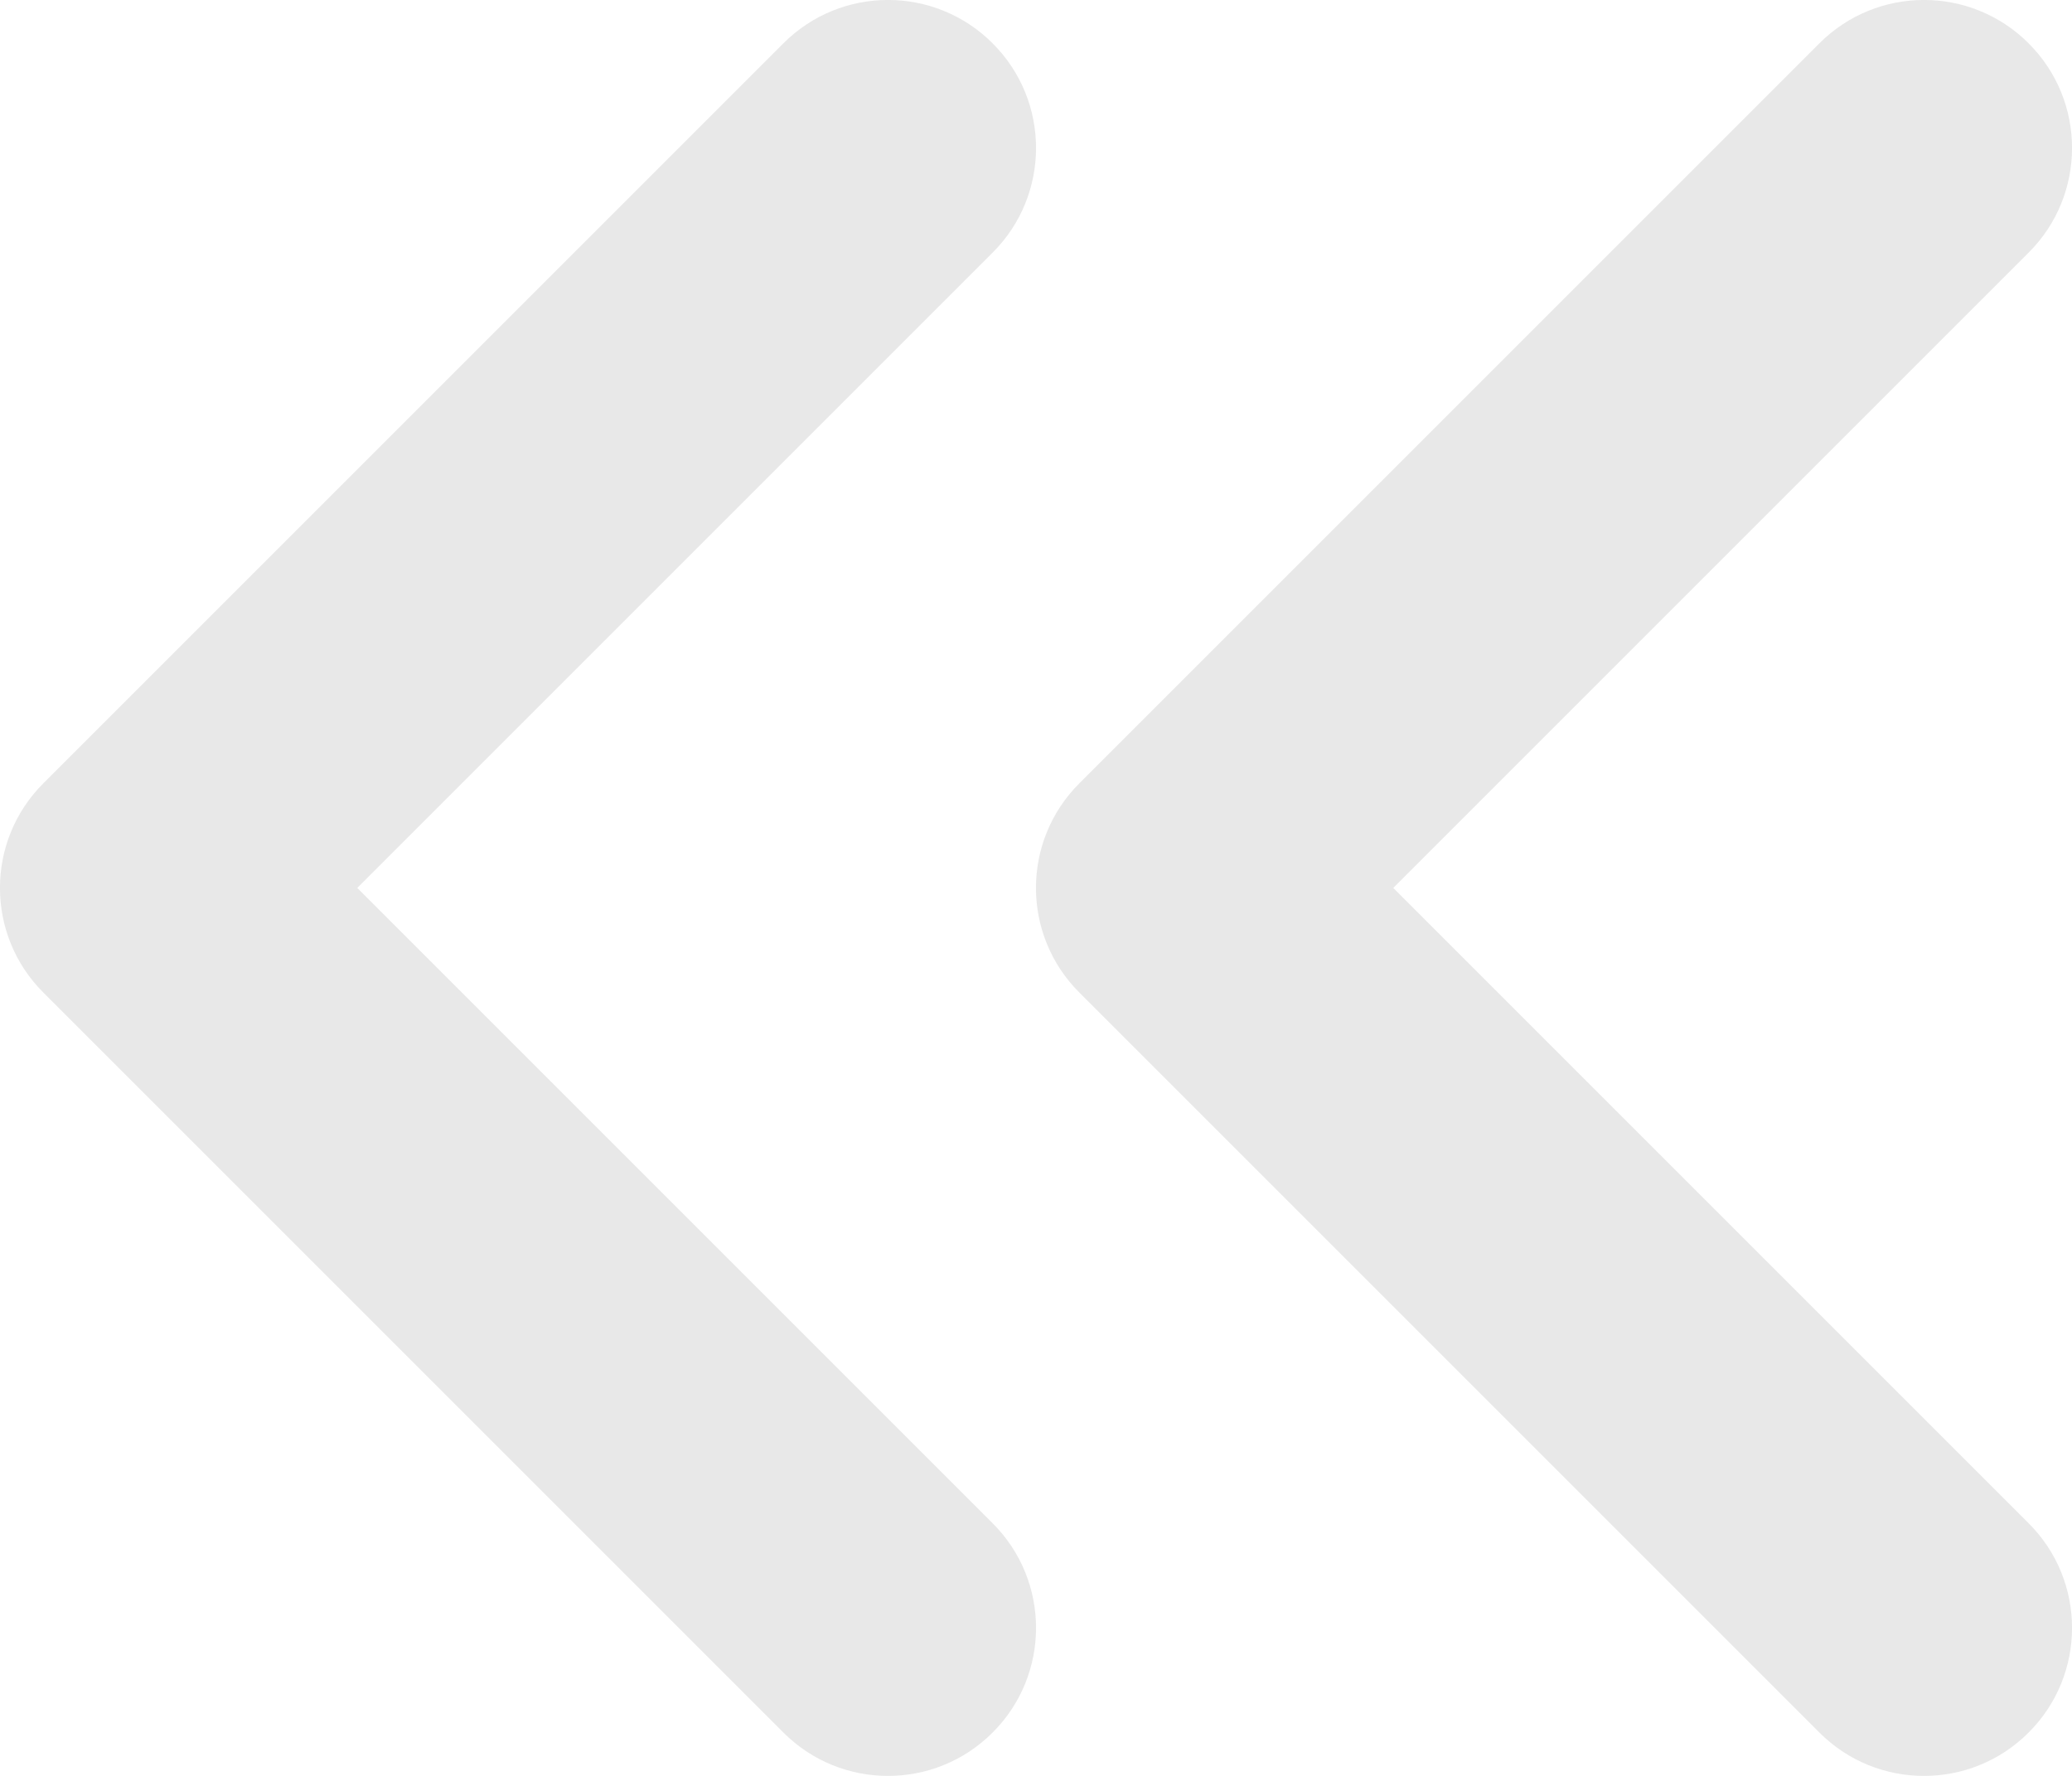
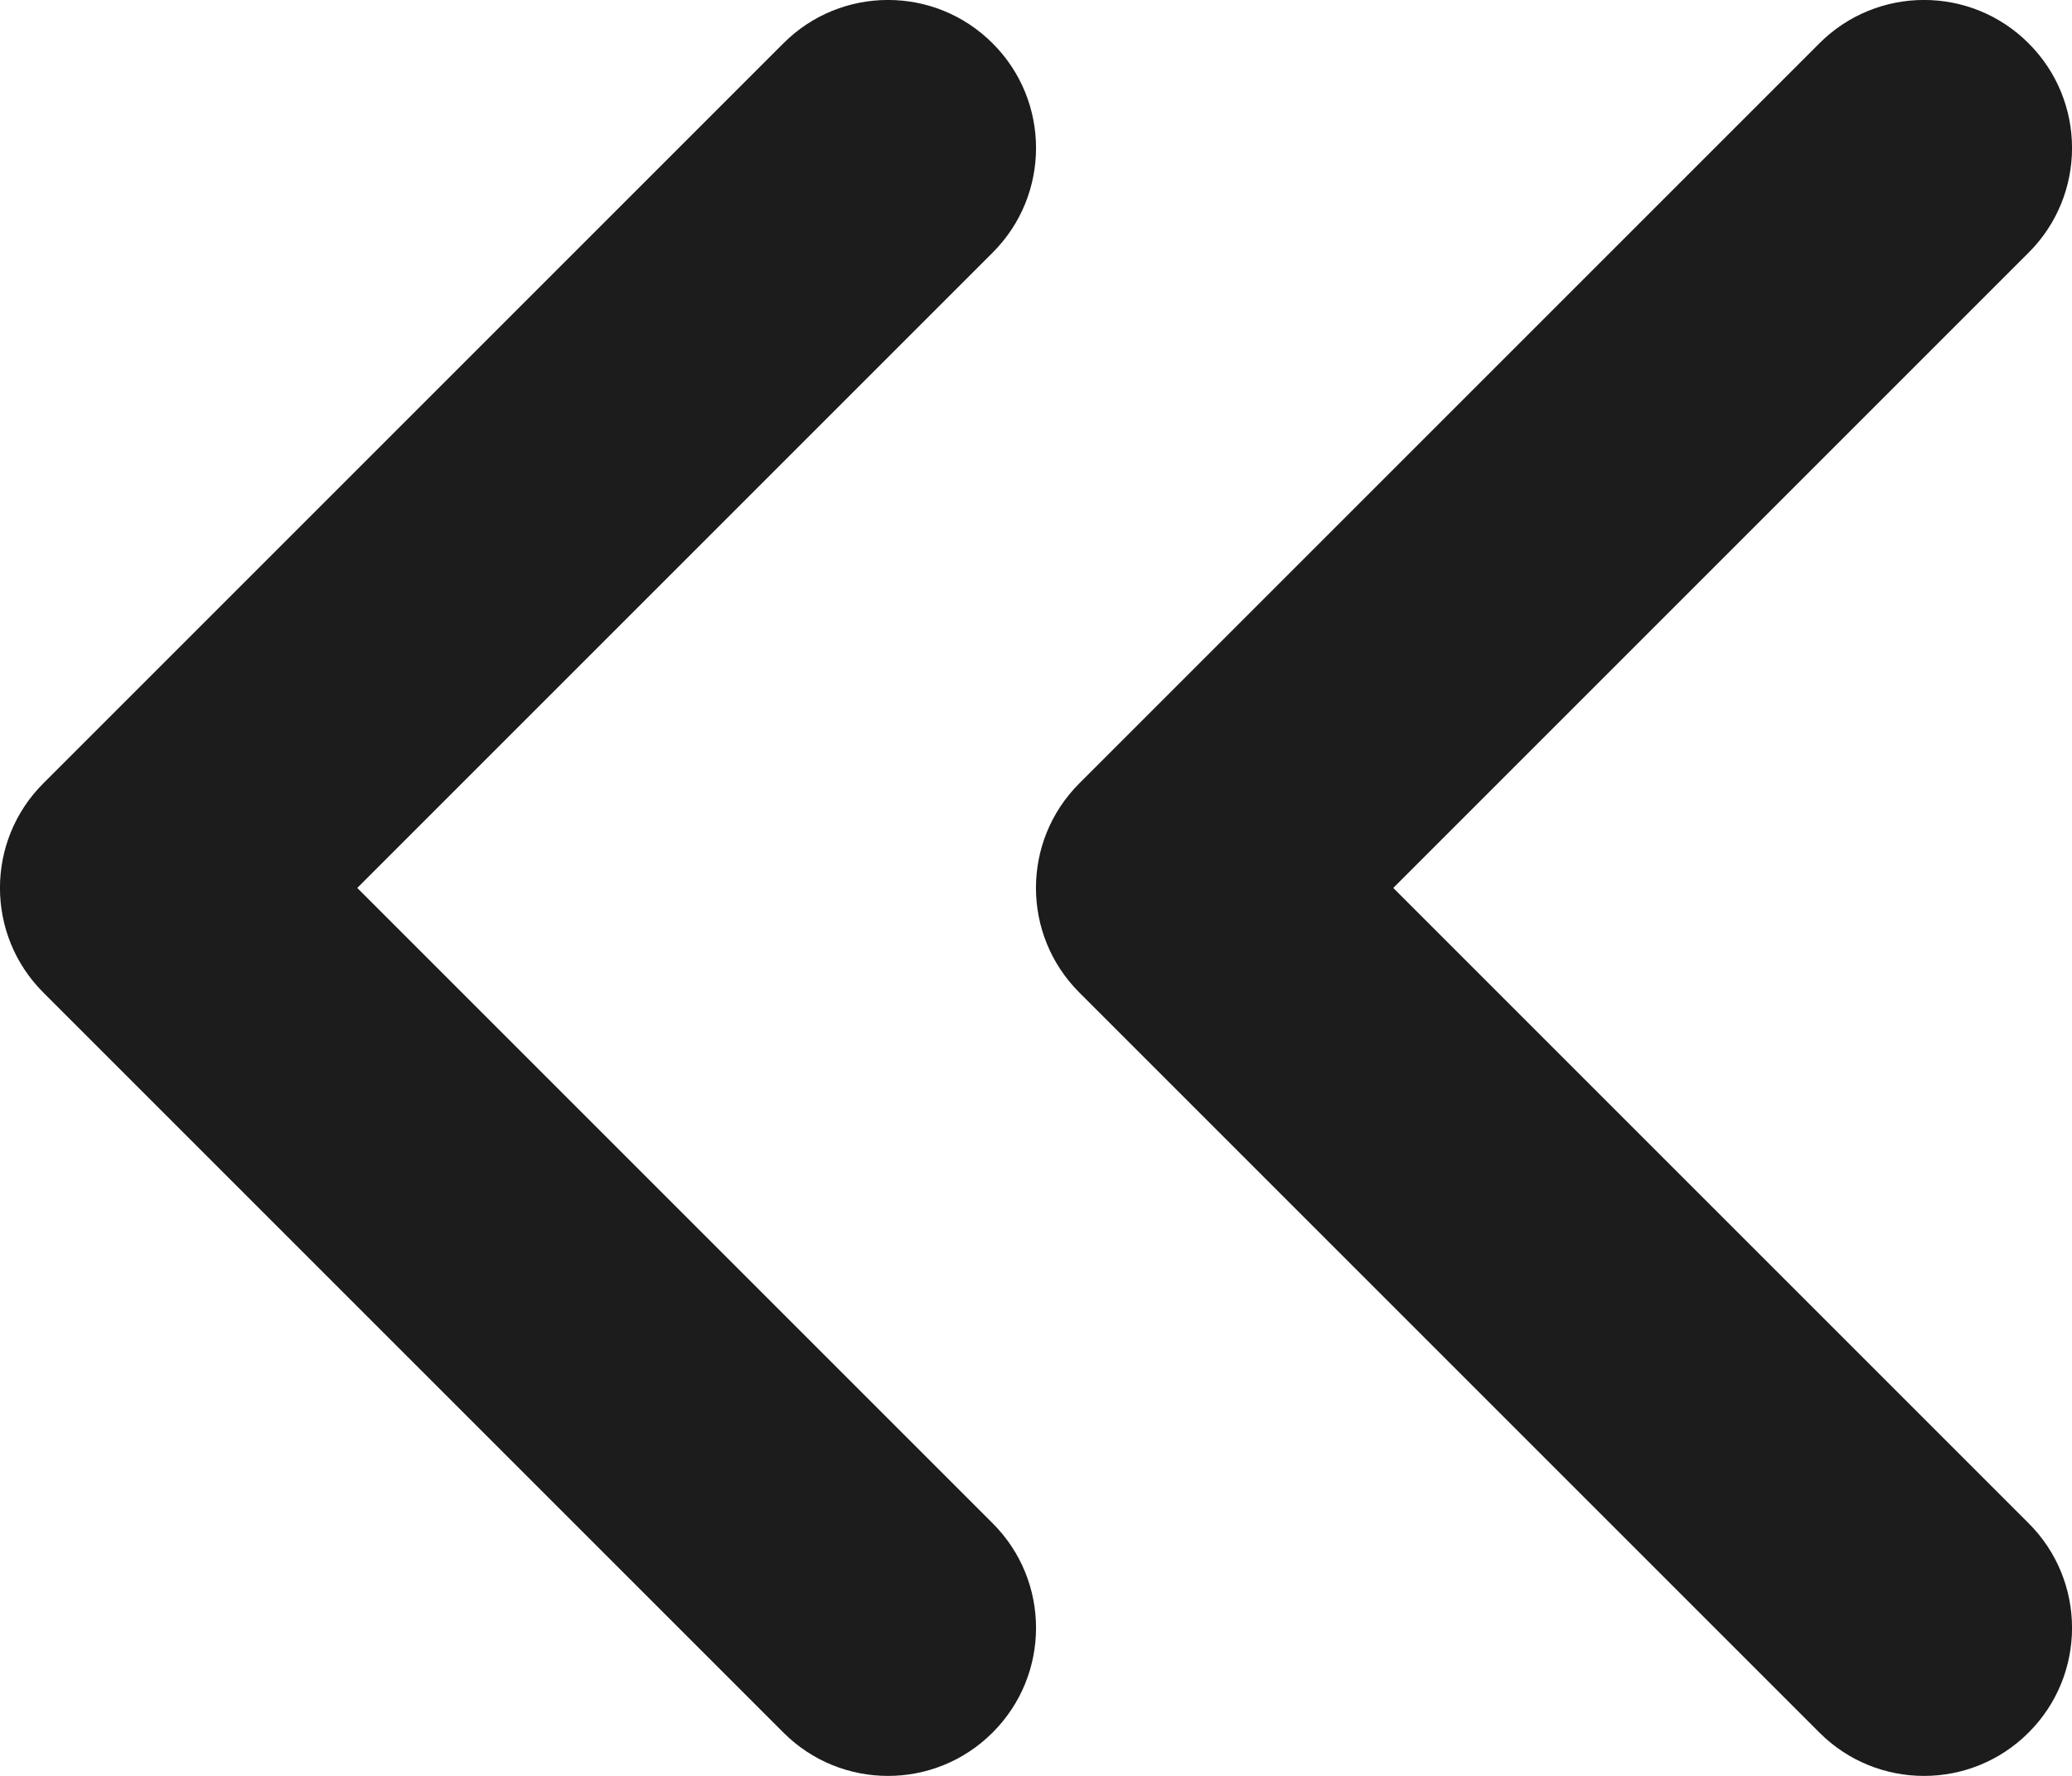
<svg xmlns="http://www.w3.org/2000/svg" width="14" height="12" viewBox="0 0 14 12" fill="none">
-   <path fill-rule="evenodd" clip-rule="evenodd" d="M6.707 0.293C7.098 0.683 7.098 1.317 6.707 1.707L2.414 6L6.707 10.293C7.098 10.683 7.098 11.317 6.707 11.707C6.317 12.098 5.683 12.098 5.293 11.707L0.293 6.707C-0.098 6.317 -0.098 5.683 0.293 5.293L5.293 0.293C5.683 -0.098 6.317 -0.098 6.707 0.293Z" fill="#E8E8E8" />
-   <path fill-rule="evenodd" clip-rule="evenodd" d="M13.707 0.293C14.098 0.683 14.098 1.317 13.707 1.707L9.414 6L13.707 10.293C14.098 10.683 14.098 11.317 13.707 11.707C13.317 12.098 12.683 12.098 12.293 11.707L7.293 6.707C6.902 6.317 6.902 5.683 7.293 5.293L12.293 0.293C12.683 -0.098 13.317 -0.098 13.707 0.293Z" fill="#E8E8E8" />
+   <path fill-rule="evenodd" clip-rule="evenodd" d="M6.707 0.293C7.098 0.683 7.098 1.317 6.707 1.707L2.414 6L6.707 10.293C7.098 10.683 7.098 11.317 6.707 11.707C6.317 12.098 5.683 12.098 5.293 11.707L0.293 6.707C-0.098 6.317 -0.098 5.683 0.293 5.293L5.293 0.293C5.683 -0.098 6.317 -0.098 6.707 0.293Z" fill="#1C1C1C" />
+   <path fill-rule="evenodd" clip-rule="evenodd" d="M13.707 0.293C14.098 0.683 14.098 1.317 13.707 1.707L9.414 6L13.707 10.293C14.098 10.683 14.098 11.317 13.707 11.707C13.317 12.098 12.683 12.098 12.293 11.707L7.293 6.707C6.902 6.317 6.902 5.683 7.293 5.293L12.293 0.293C12.683 -0.098 13.317 -0.098 13.707 0.293Z" fill="#1C1C1C" />
</svg>
